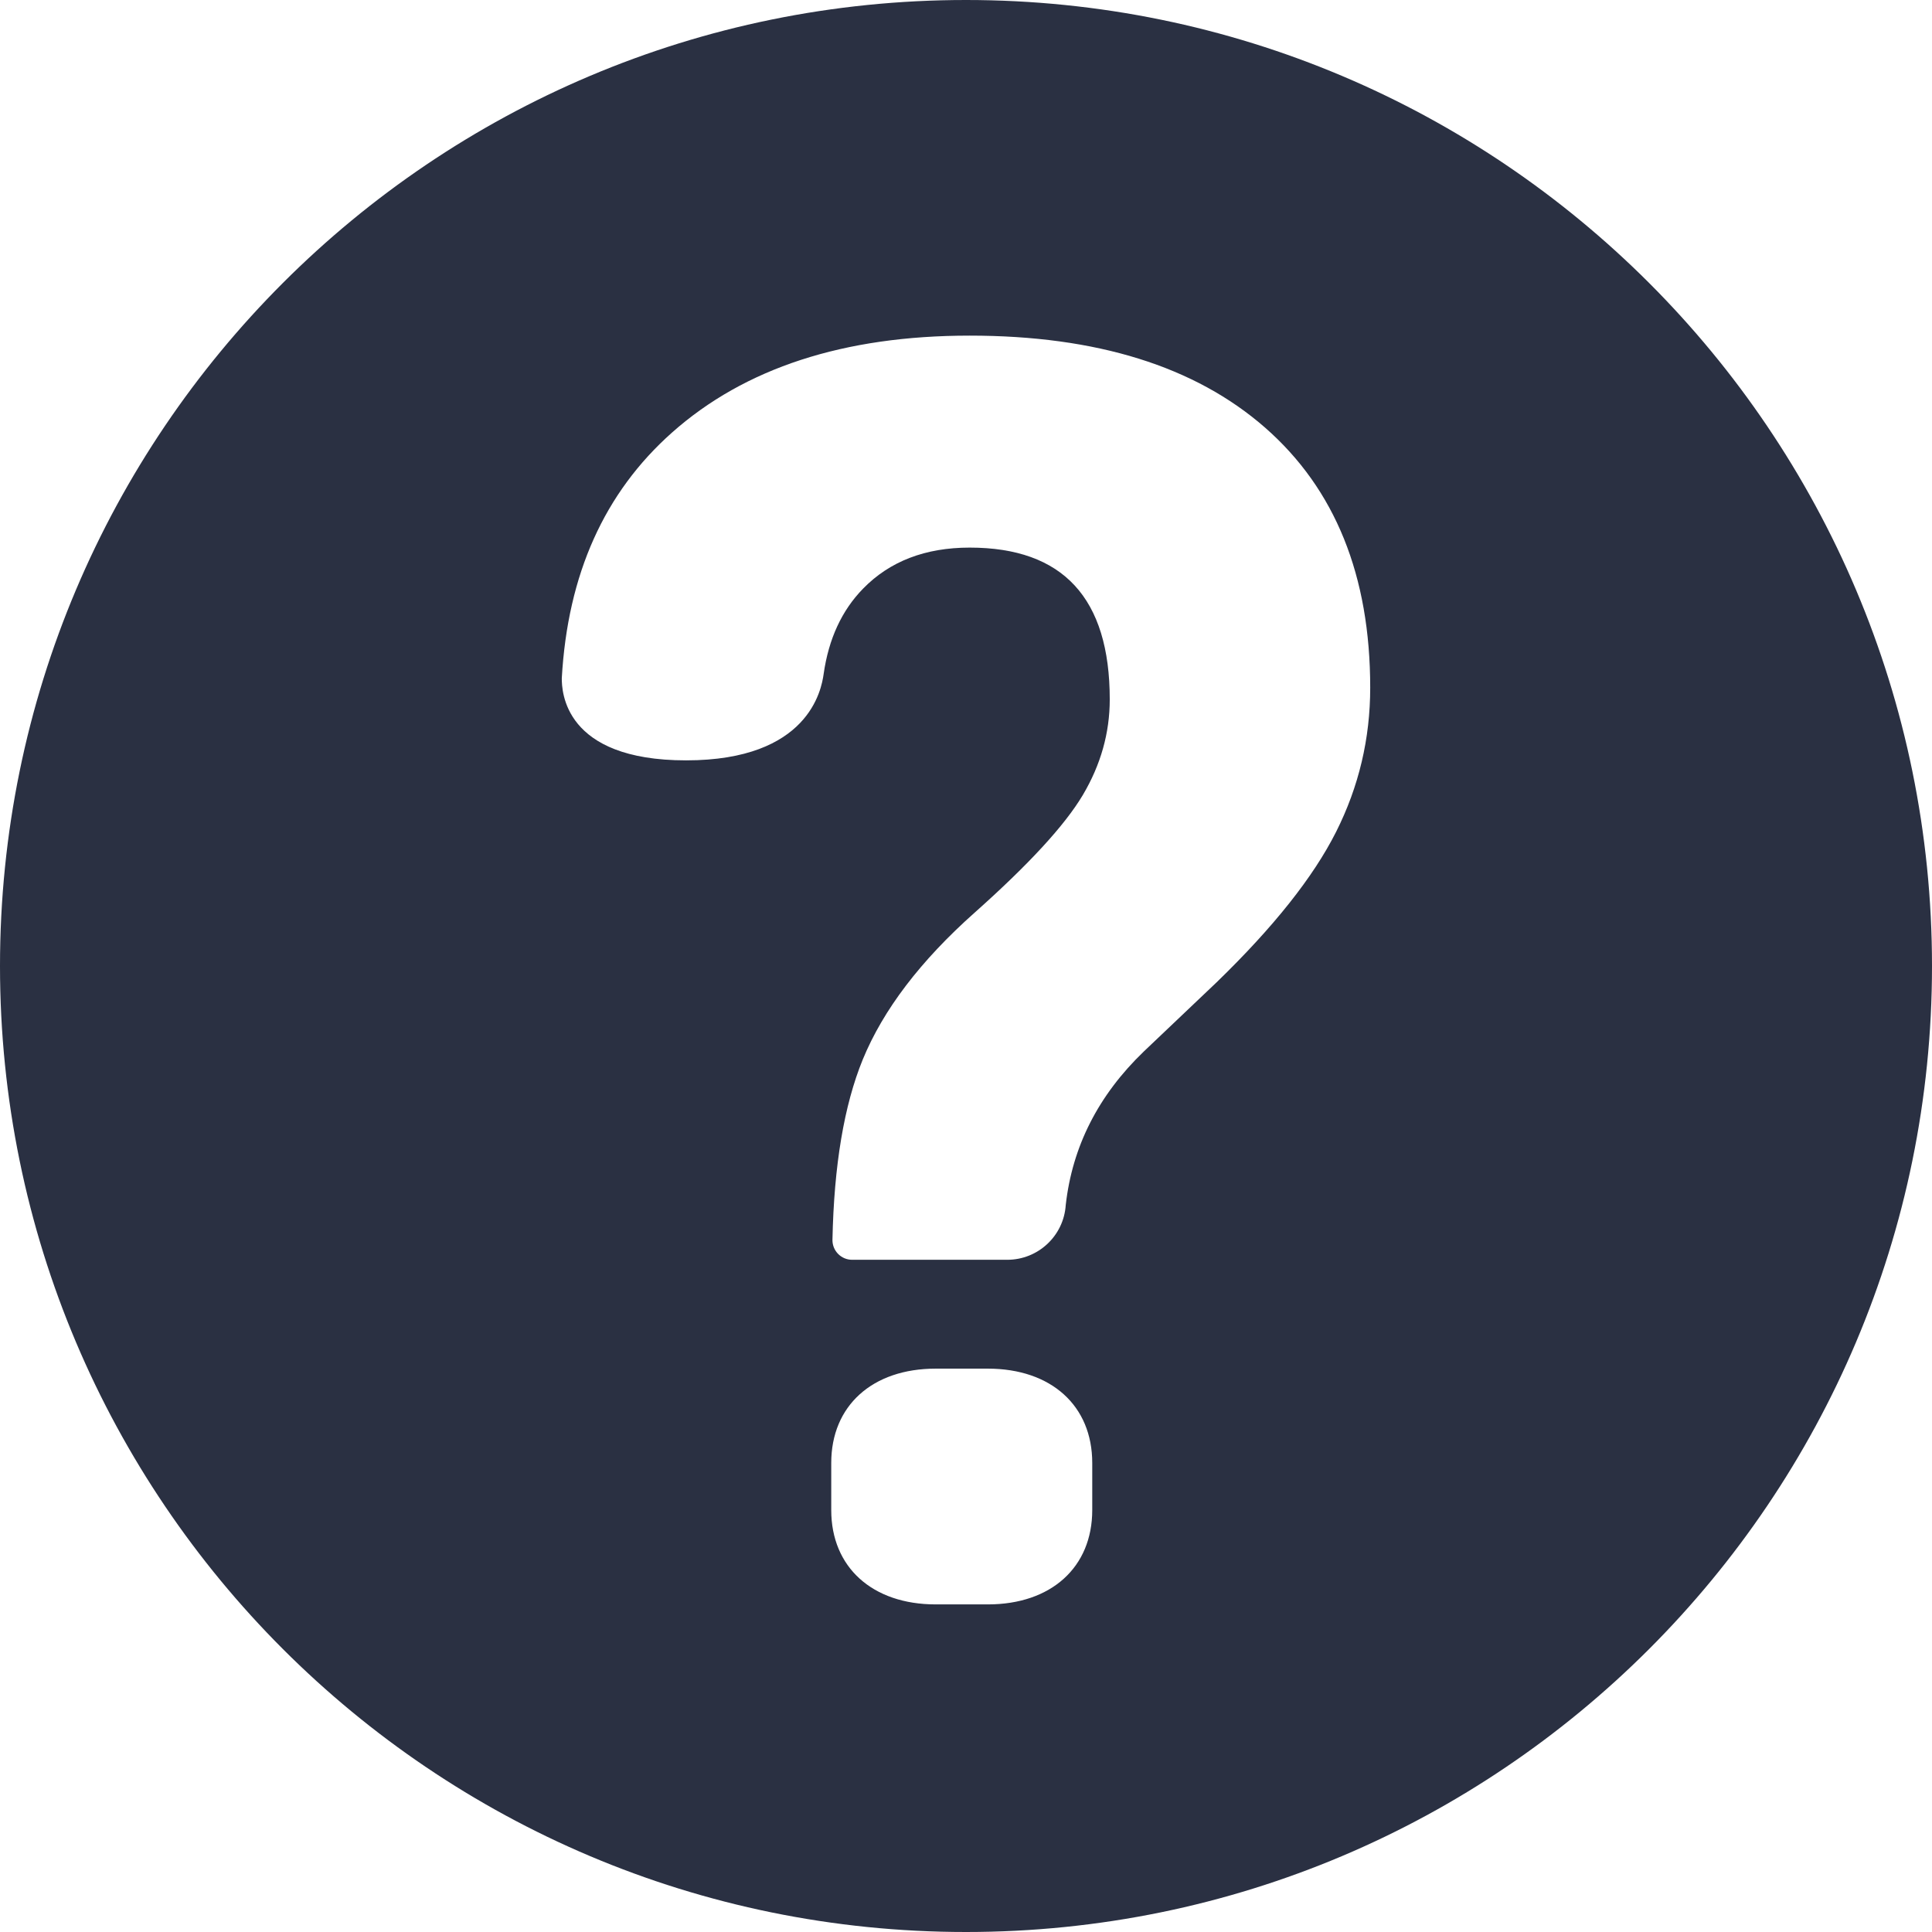
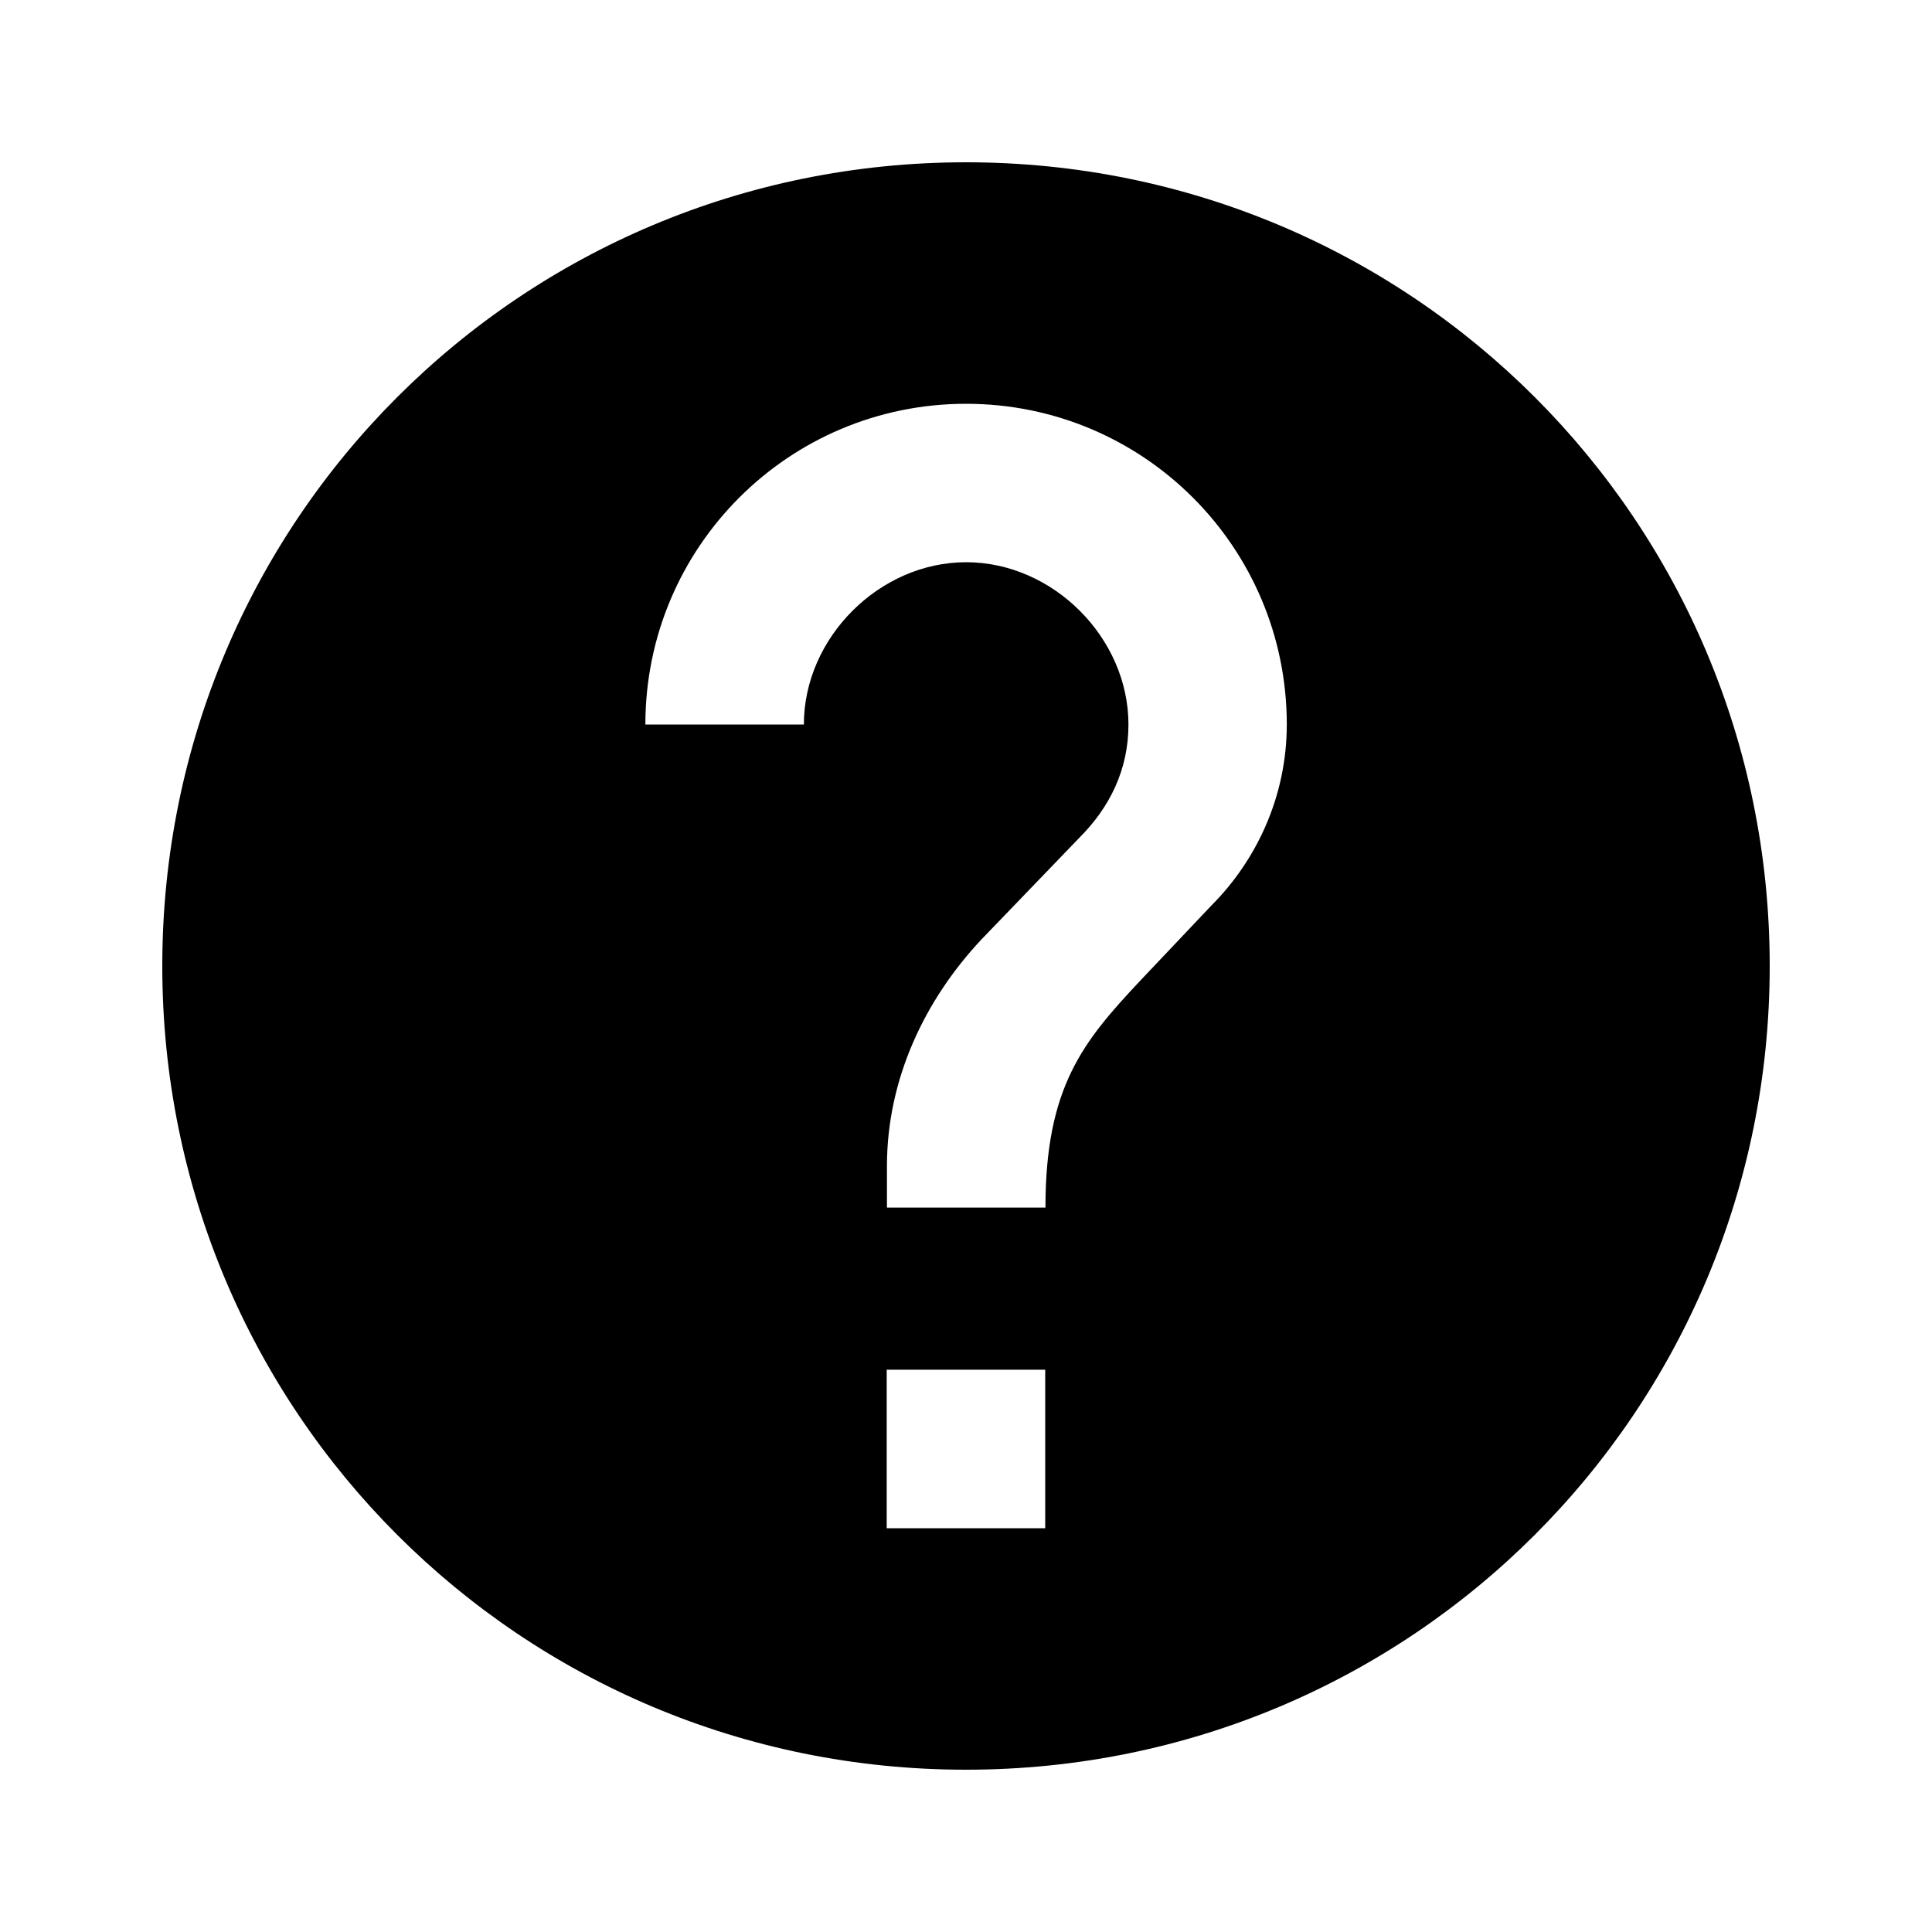
- <svg xmlns="http://www.w3.org/2000/svg" xmlns:xlink="http://www.w3.org/1999/xlink" width="32" height="32" viewBox="0 0 32 32">
-   <defs>
-     <path id="help-a" d="M16,32 C24.837,32 32,24.837 32,16 C32,7.163 24.837,0 16,0 C7.163,0 0,7.163 0,16 C0,24.837 7.163,32 16,32 Z M14.29,17.549 C14.628,16.726 15.245,15.915 16.142,15.117 C17.04,14.318 17.637,13.669 17.935,13.168 C18.232,12.667 18.381,12.139 18.381,11.584 C18.381,9.908 17.608,9.07 16.061,9.07 C15.327,9.07 14.739,9.296 14.298,9.747 C13.943,10.109 13.725,10.581 13.642,11.164 C13.606,11.422 13.395,12.594 11.364,12.594 C9.333,12.594 9.305,11.443 9.305,11.233 C9.403,9.508 10.011,8.16 11.129,7.166 C12.334,6.095 13.978,5.559 16.061,5.559 C18.163,5.559 19.794,6.068 20.955,7.084 C22.115,8.101 22.695,9.536 22.695,11.39 C22.695,12.233 22.507,13.029 22.13,13.778 C21.753,14.527 21.093,15.357 20.151,16.27 L18.946,17.415 C18.193,18.139 17.761,18.987 17.652,19.959 C17.619,20.469 17.195,20.866 16.683,20.866 L14.114,20.866 C13.934,20.866 13.788,20.72 13.788,20.54 C13.813,19.3 13.981,18.305 14.29,17.549 Z M16.362,22.669 C17.411,22.669 18.091,23.283 18.091,24.231 L18.091,25.012 C18.091,25.959 17.411,26.574 16.362,26.574 L15.498,26.574 C14.449,26.574 13.768,25.959 13.768,25.012 L13.768,24.231 C13.768,23.283 14.449,22.669 15.498,22.669 L16.362,22.669 Z" />
-   </defs>
-   <g fill="none" fill-rule="evenodd">
-     <use fill="#2A3042" xlink:href="#help-a" />
-   </g>
+ <svg xmlns="http://www.w3.org/2000/svg" version="1.1" width="24" height="24" viewBox="0 0 24 24">
+   <path d="M15.047 11.25c0.563-0.563 0.938-1.359 0.938-2.25 0-2.203-1.781-3.984-3.984-3.984s-3.984 1.781-3.984 3.984h1.969c0-1.078 0.938-2.016 2.016-2.016s2.016 0.938 2.016 2.016c0 0.563-0.234 1.031-0.609 1.406l-1.219 1.266c-0.703 0.75-1.172 1.734-1.172 2.813v0.516h1.969c0-1.5 0.469-2.063 1.172-2.813zM12.984 18.984v-1.969h-1.969v1.969h1.969zM12 2.016c5.531 0 9.984 4.453 9.984 9.984s-4.453 9.984-9.984 9.984-9.984-4.453-9.984-9.984 4.453-9.984 9.984-9.984z" />
</svg>
